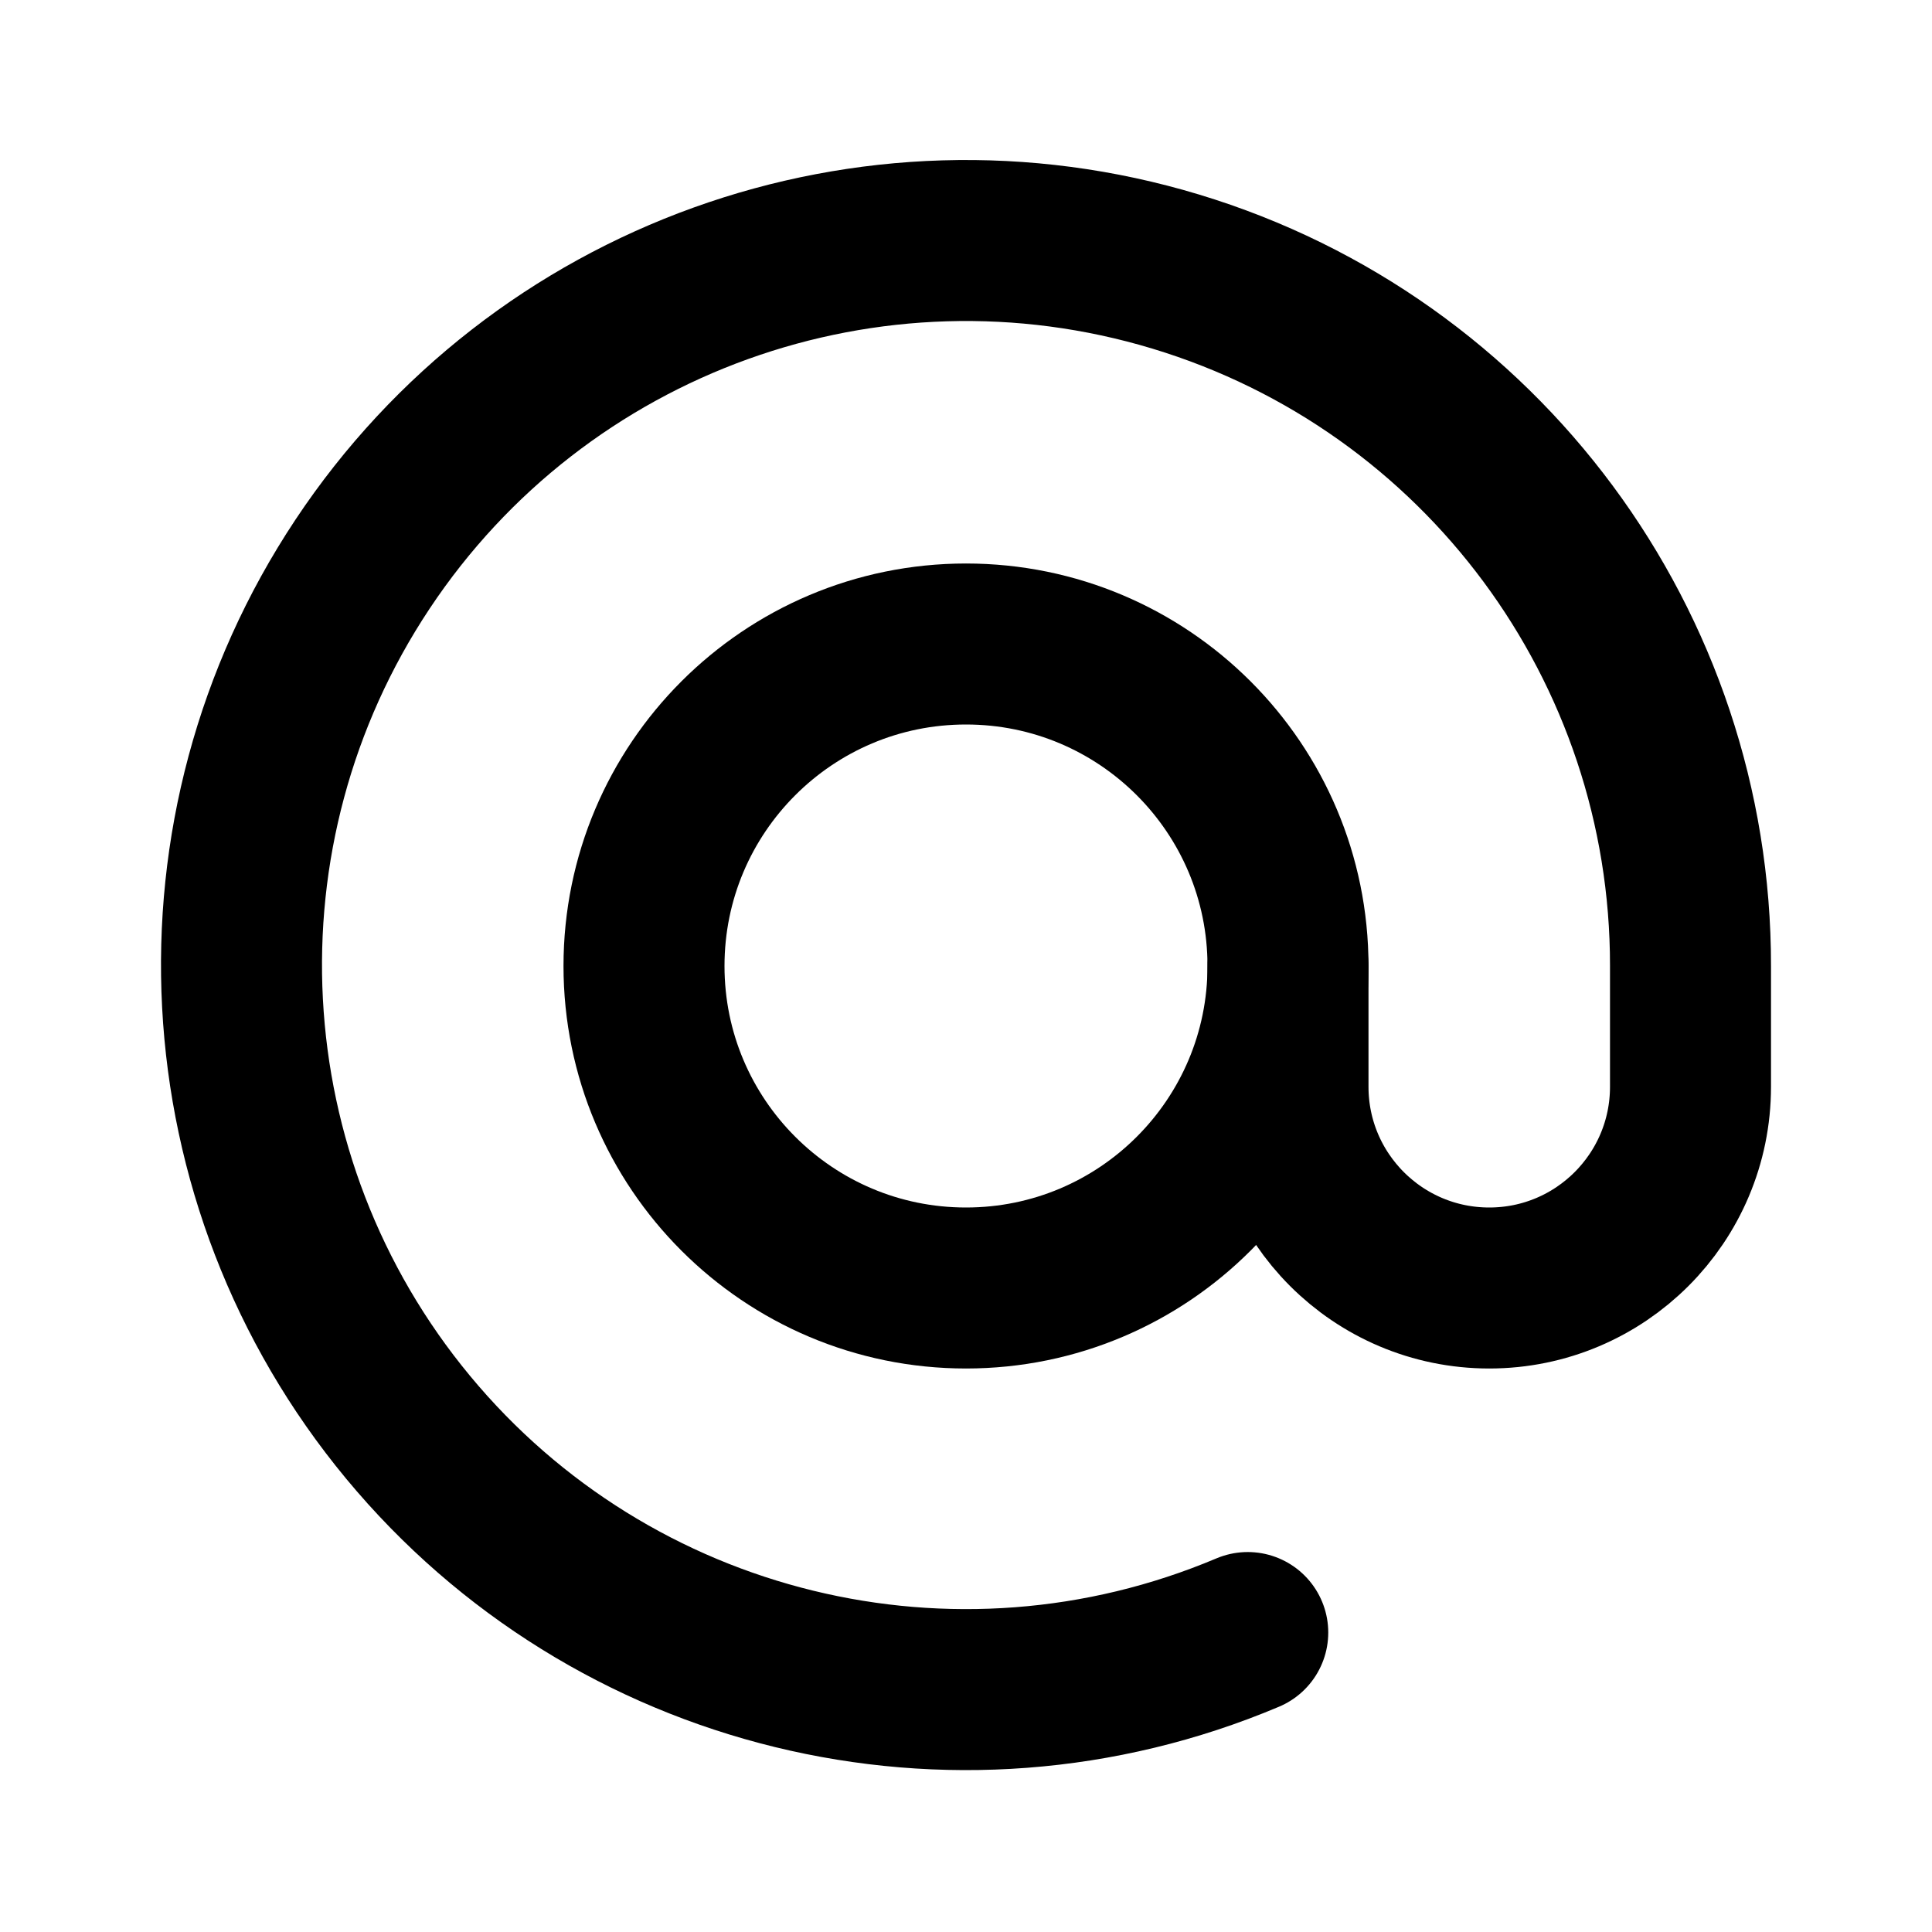
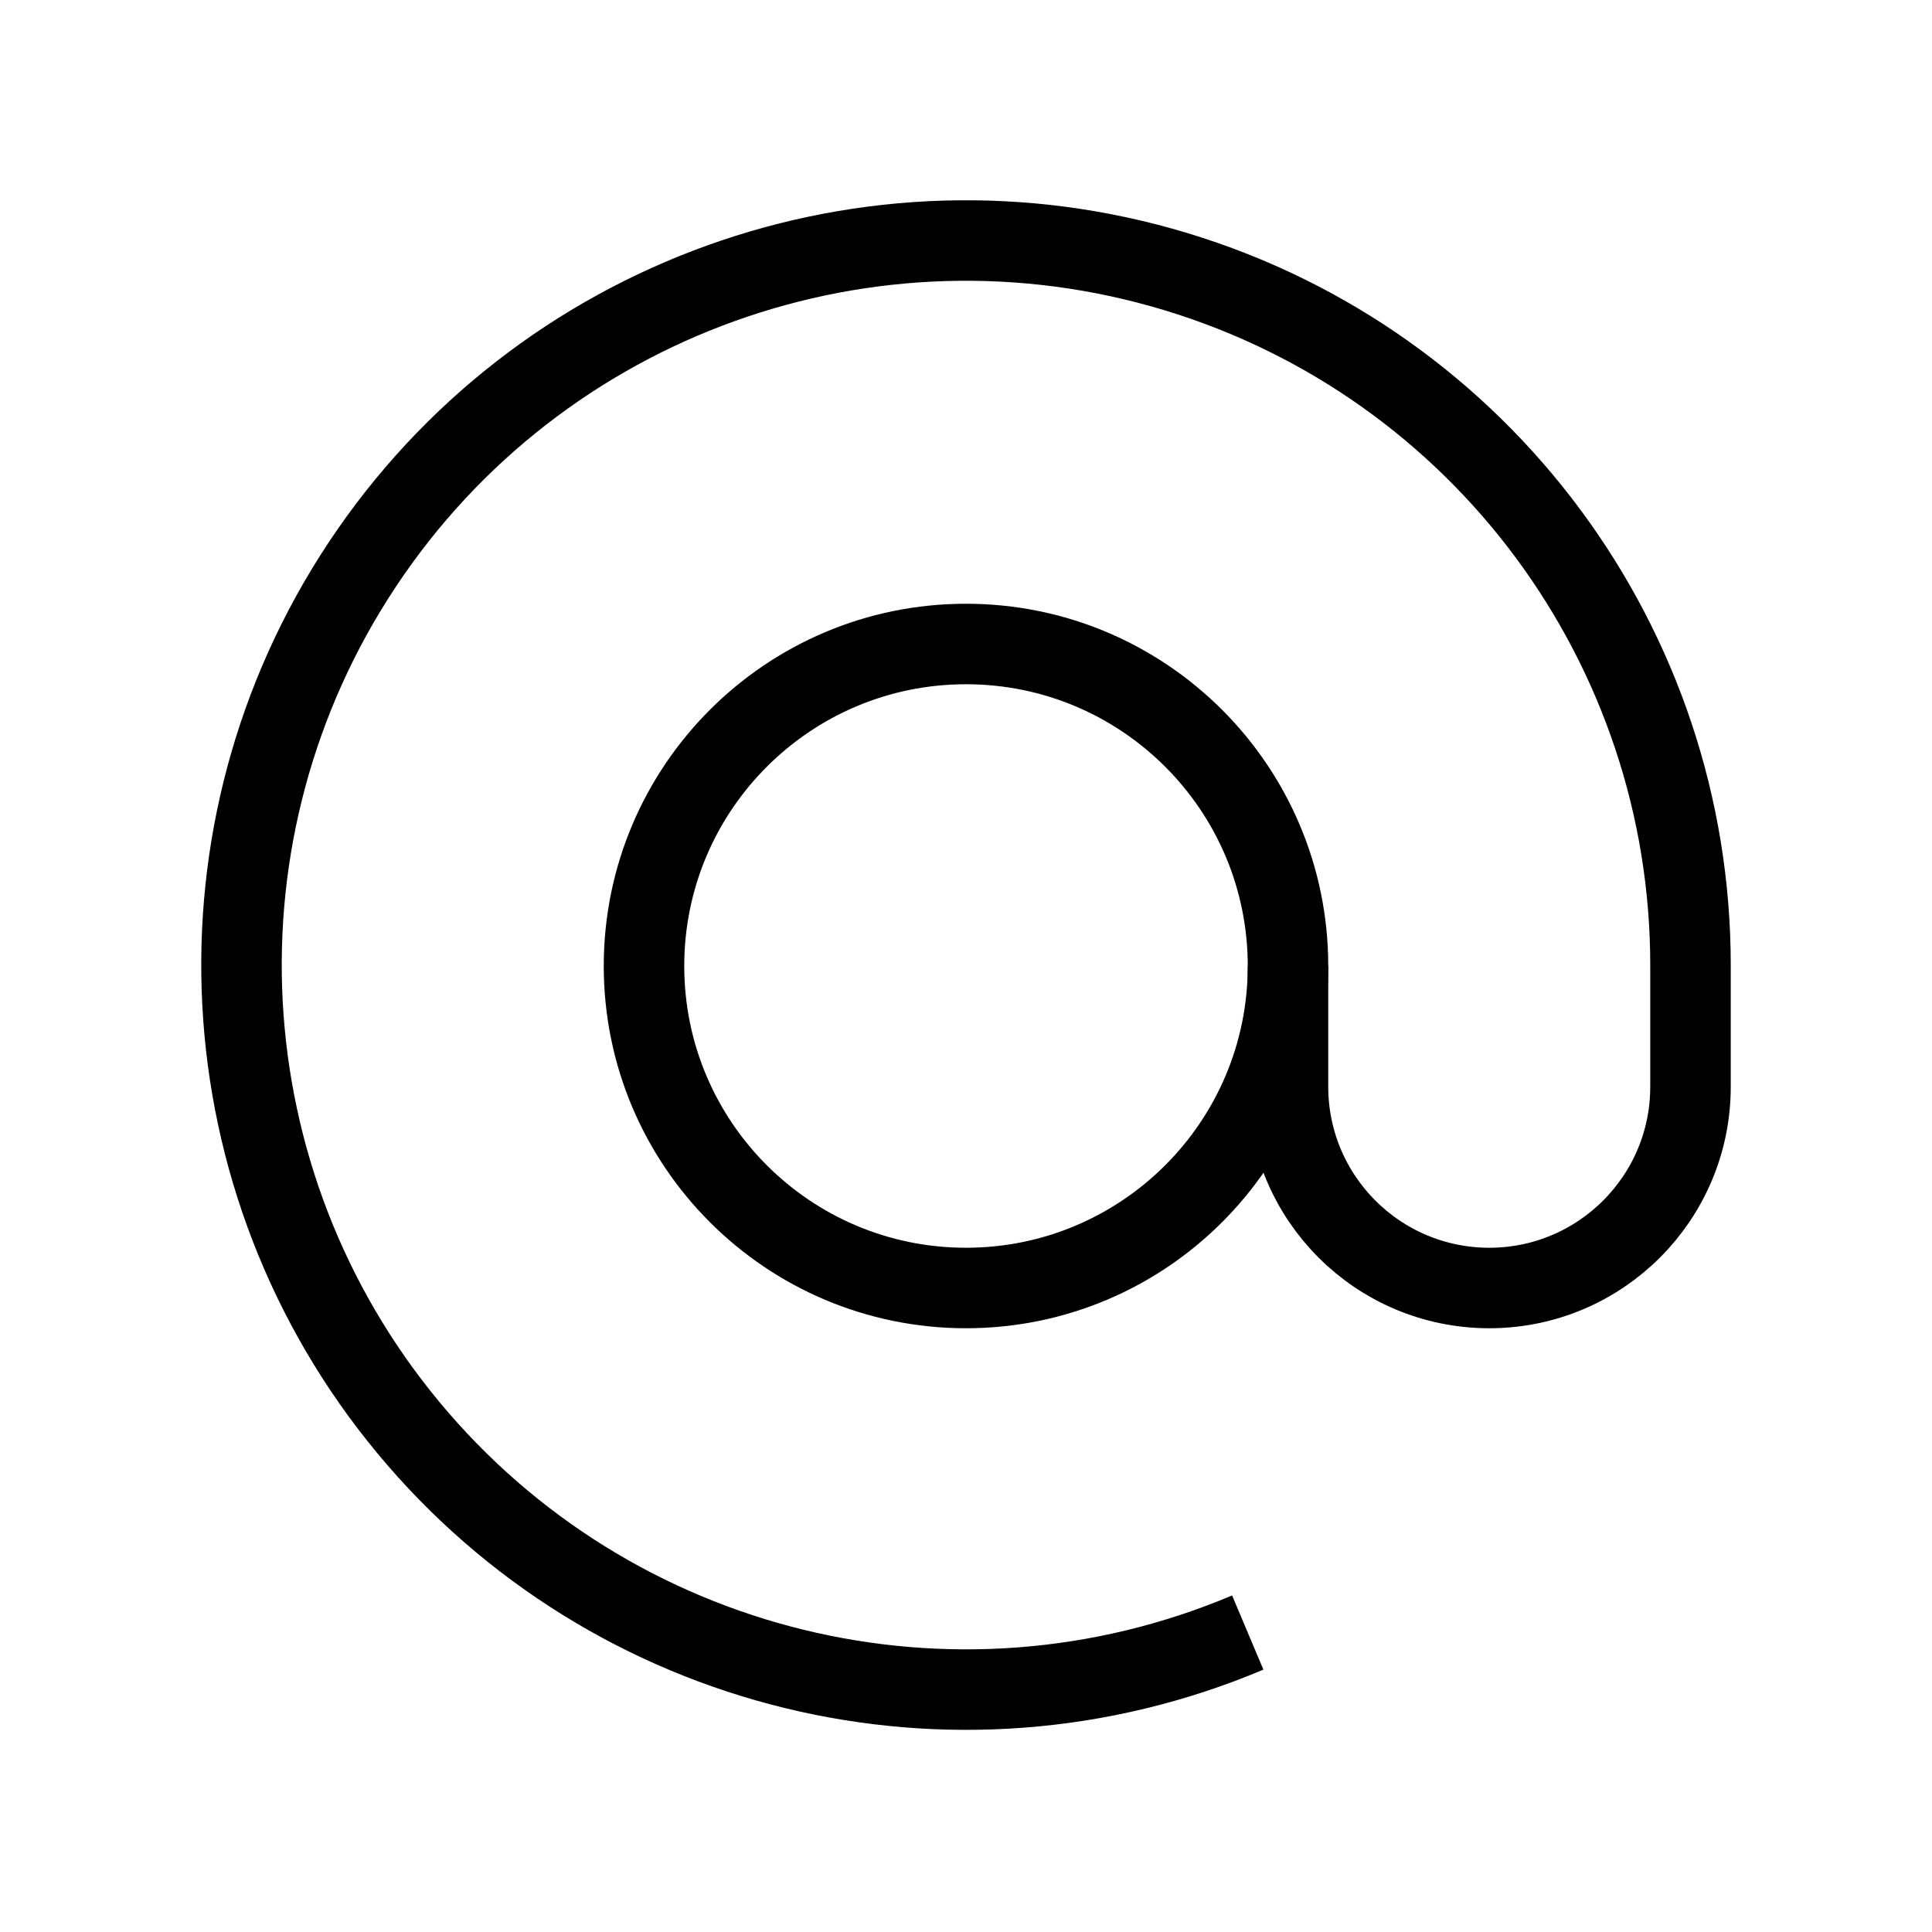
- <svg xmlns="http://www.w3.org/2000/svg" class="icon icon-tabler icon-tabler-at" width="24" height="24" viewBox="0 0 24 24" stroke-width="2" stroke="currentColor" fill="none" stroke-linecap="round" stroke-linejoin="round">
+ <svg xmlns="http://www.w3.org/2000/svg" class="icon icon-tabler icon-tabler-at" width="24" height="24" viewBox="0 0 24 24" strokeWidth="2" stroke="currentColor" fill="none" strokeLinecap="round" strokeLinejoin="round">
  <path stroke="none" d="M0 0h24v24H0z" fill="none" />
  <path d="M12 12m-4 0a4 4 0 1 0 8 0a4 4 0 1 0 -8 0" />
  <path d="M16 12v1.5a2.5 2.5 0 0 0 5 0v-1.5a9 9 0 1 0 -5.5 8.28" />
</svg>
